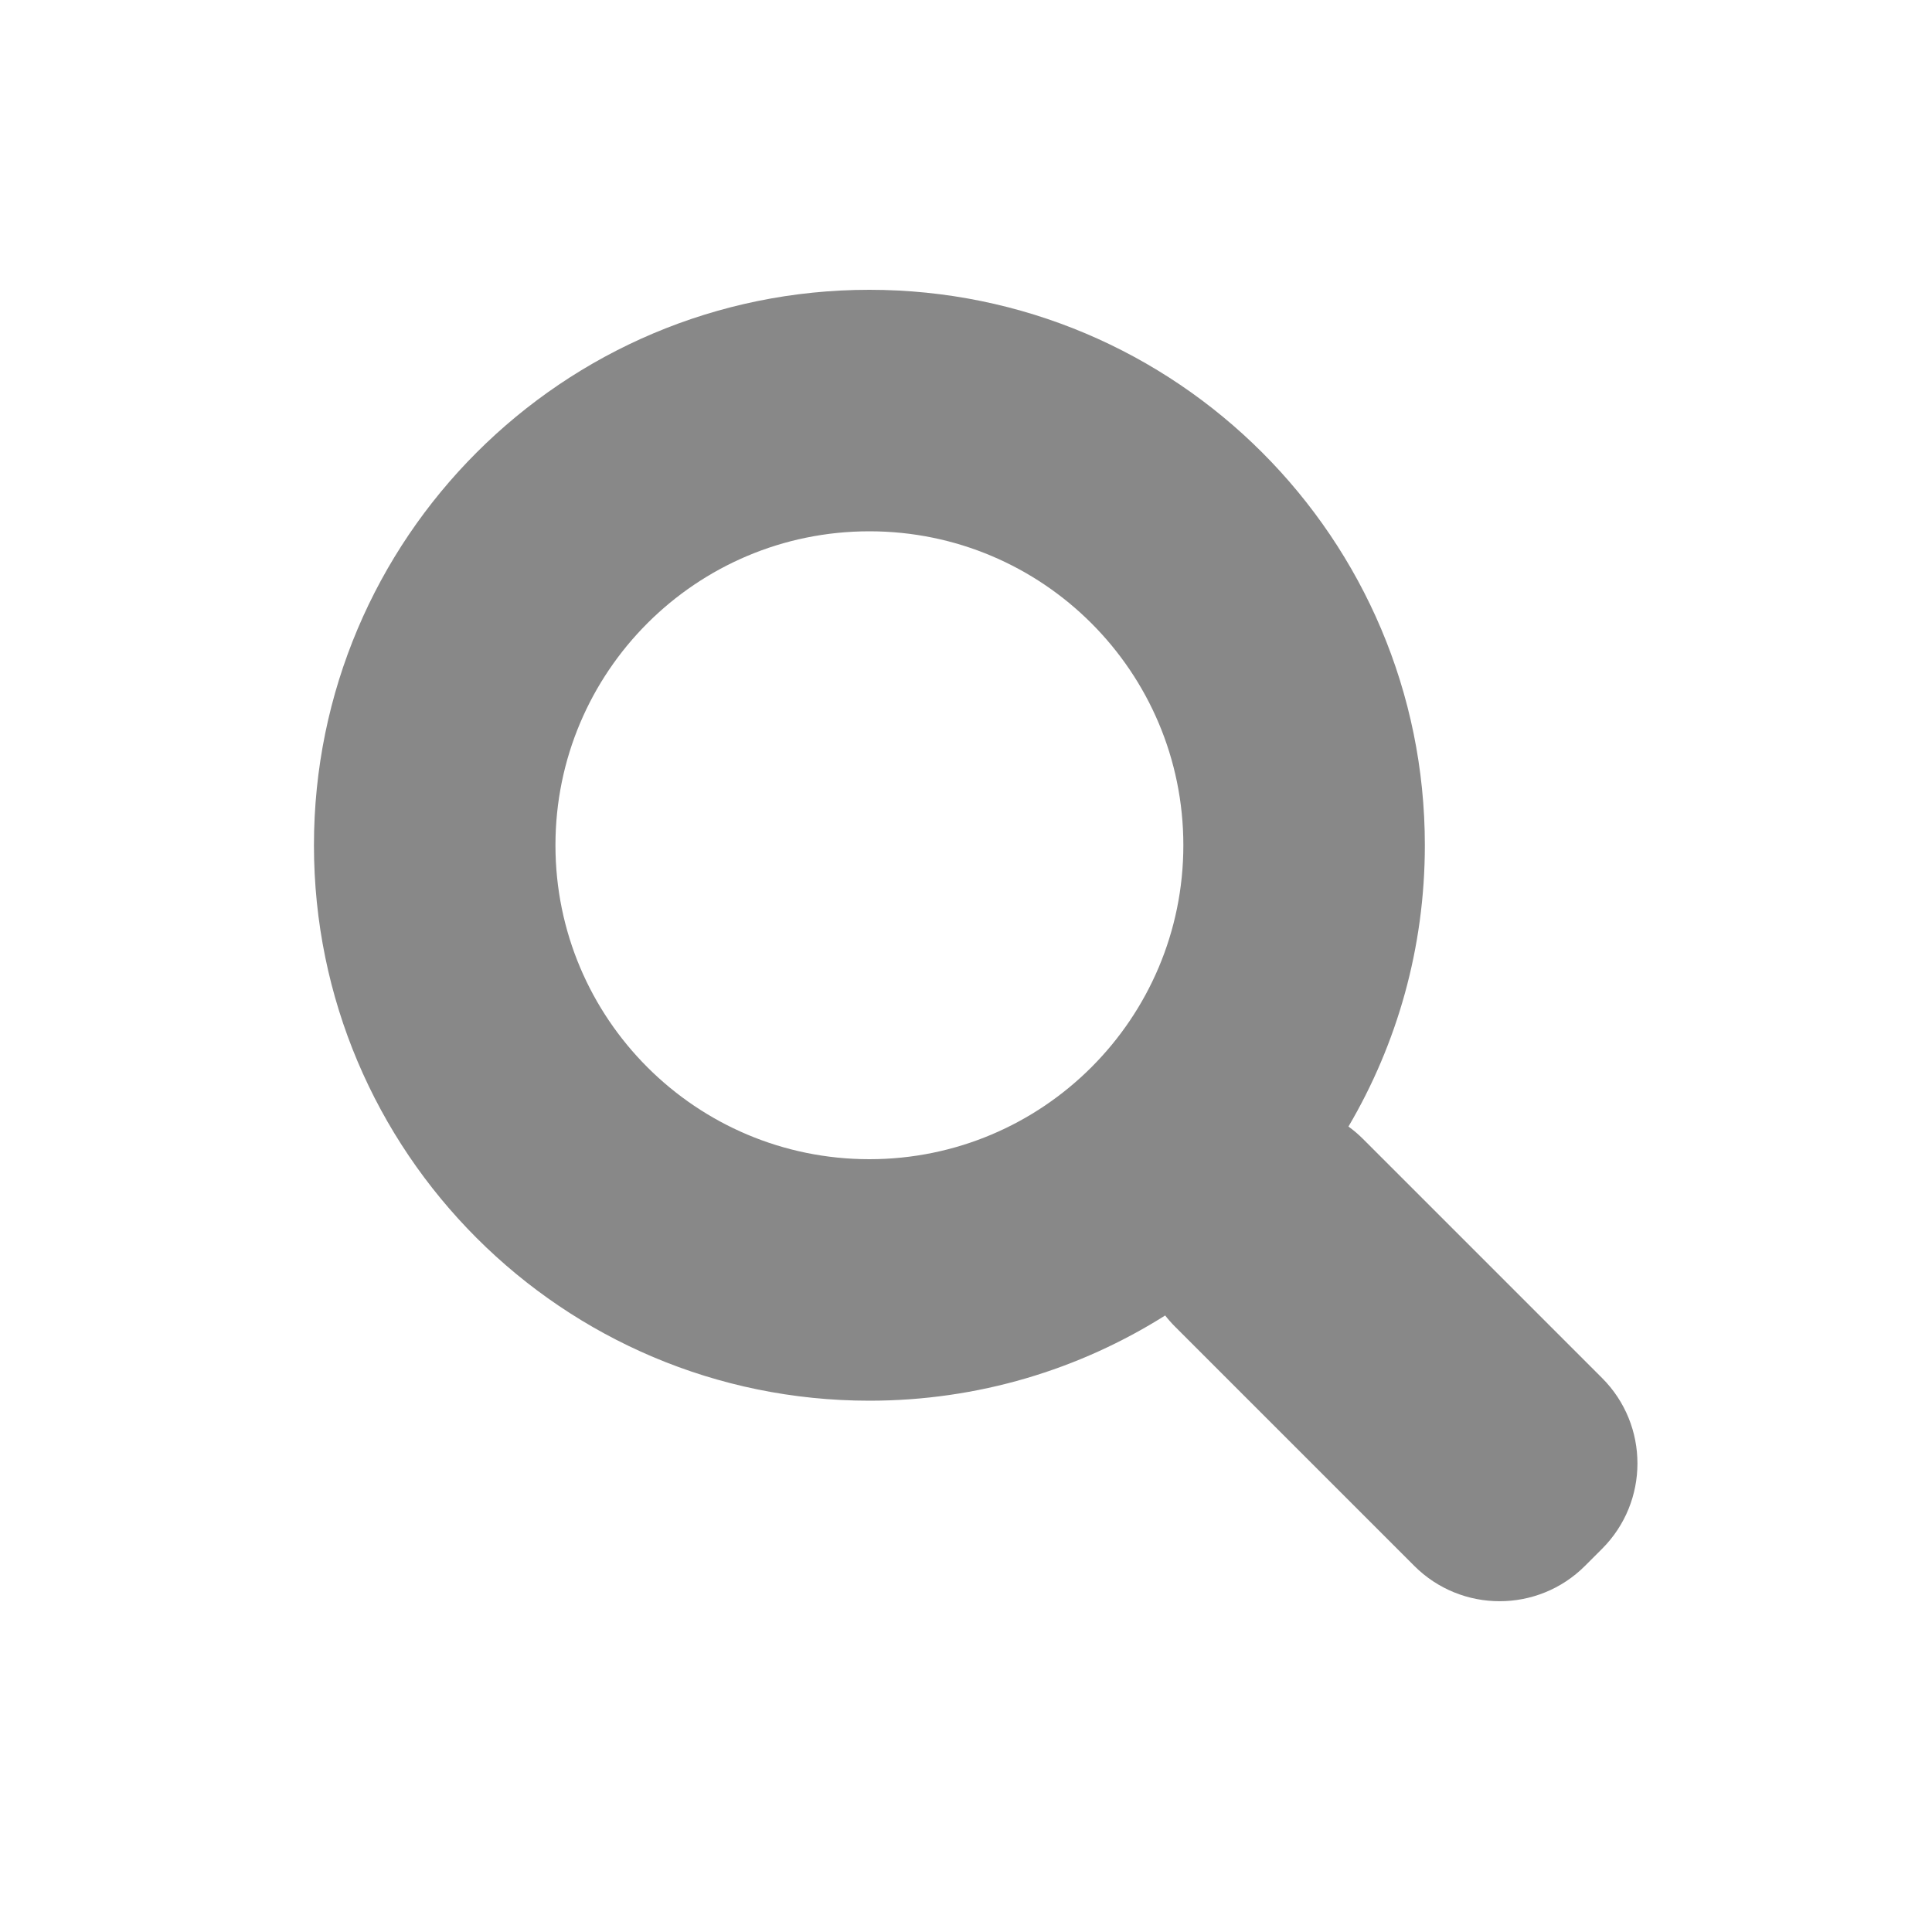
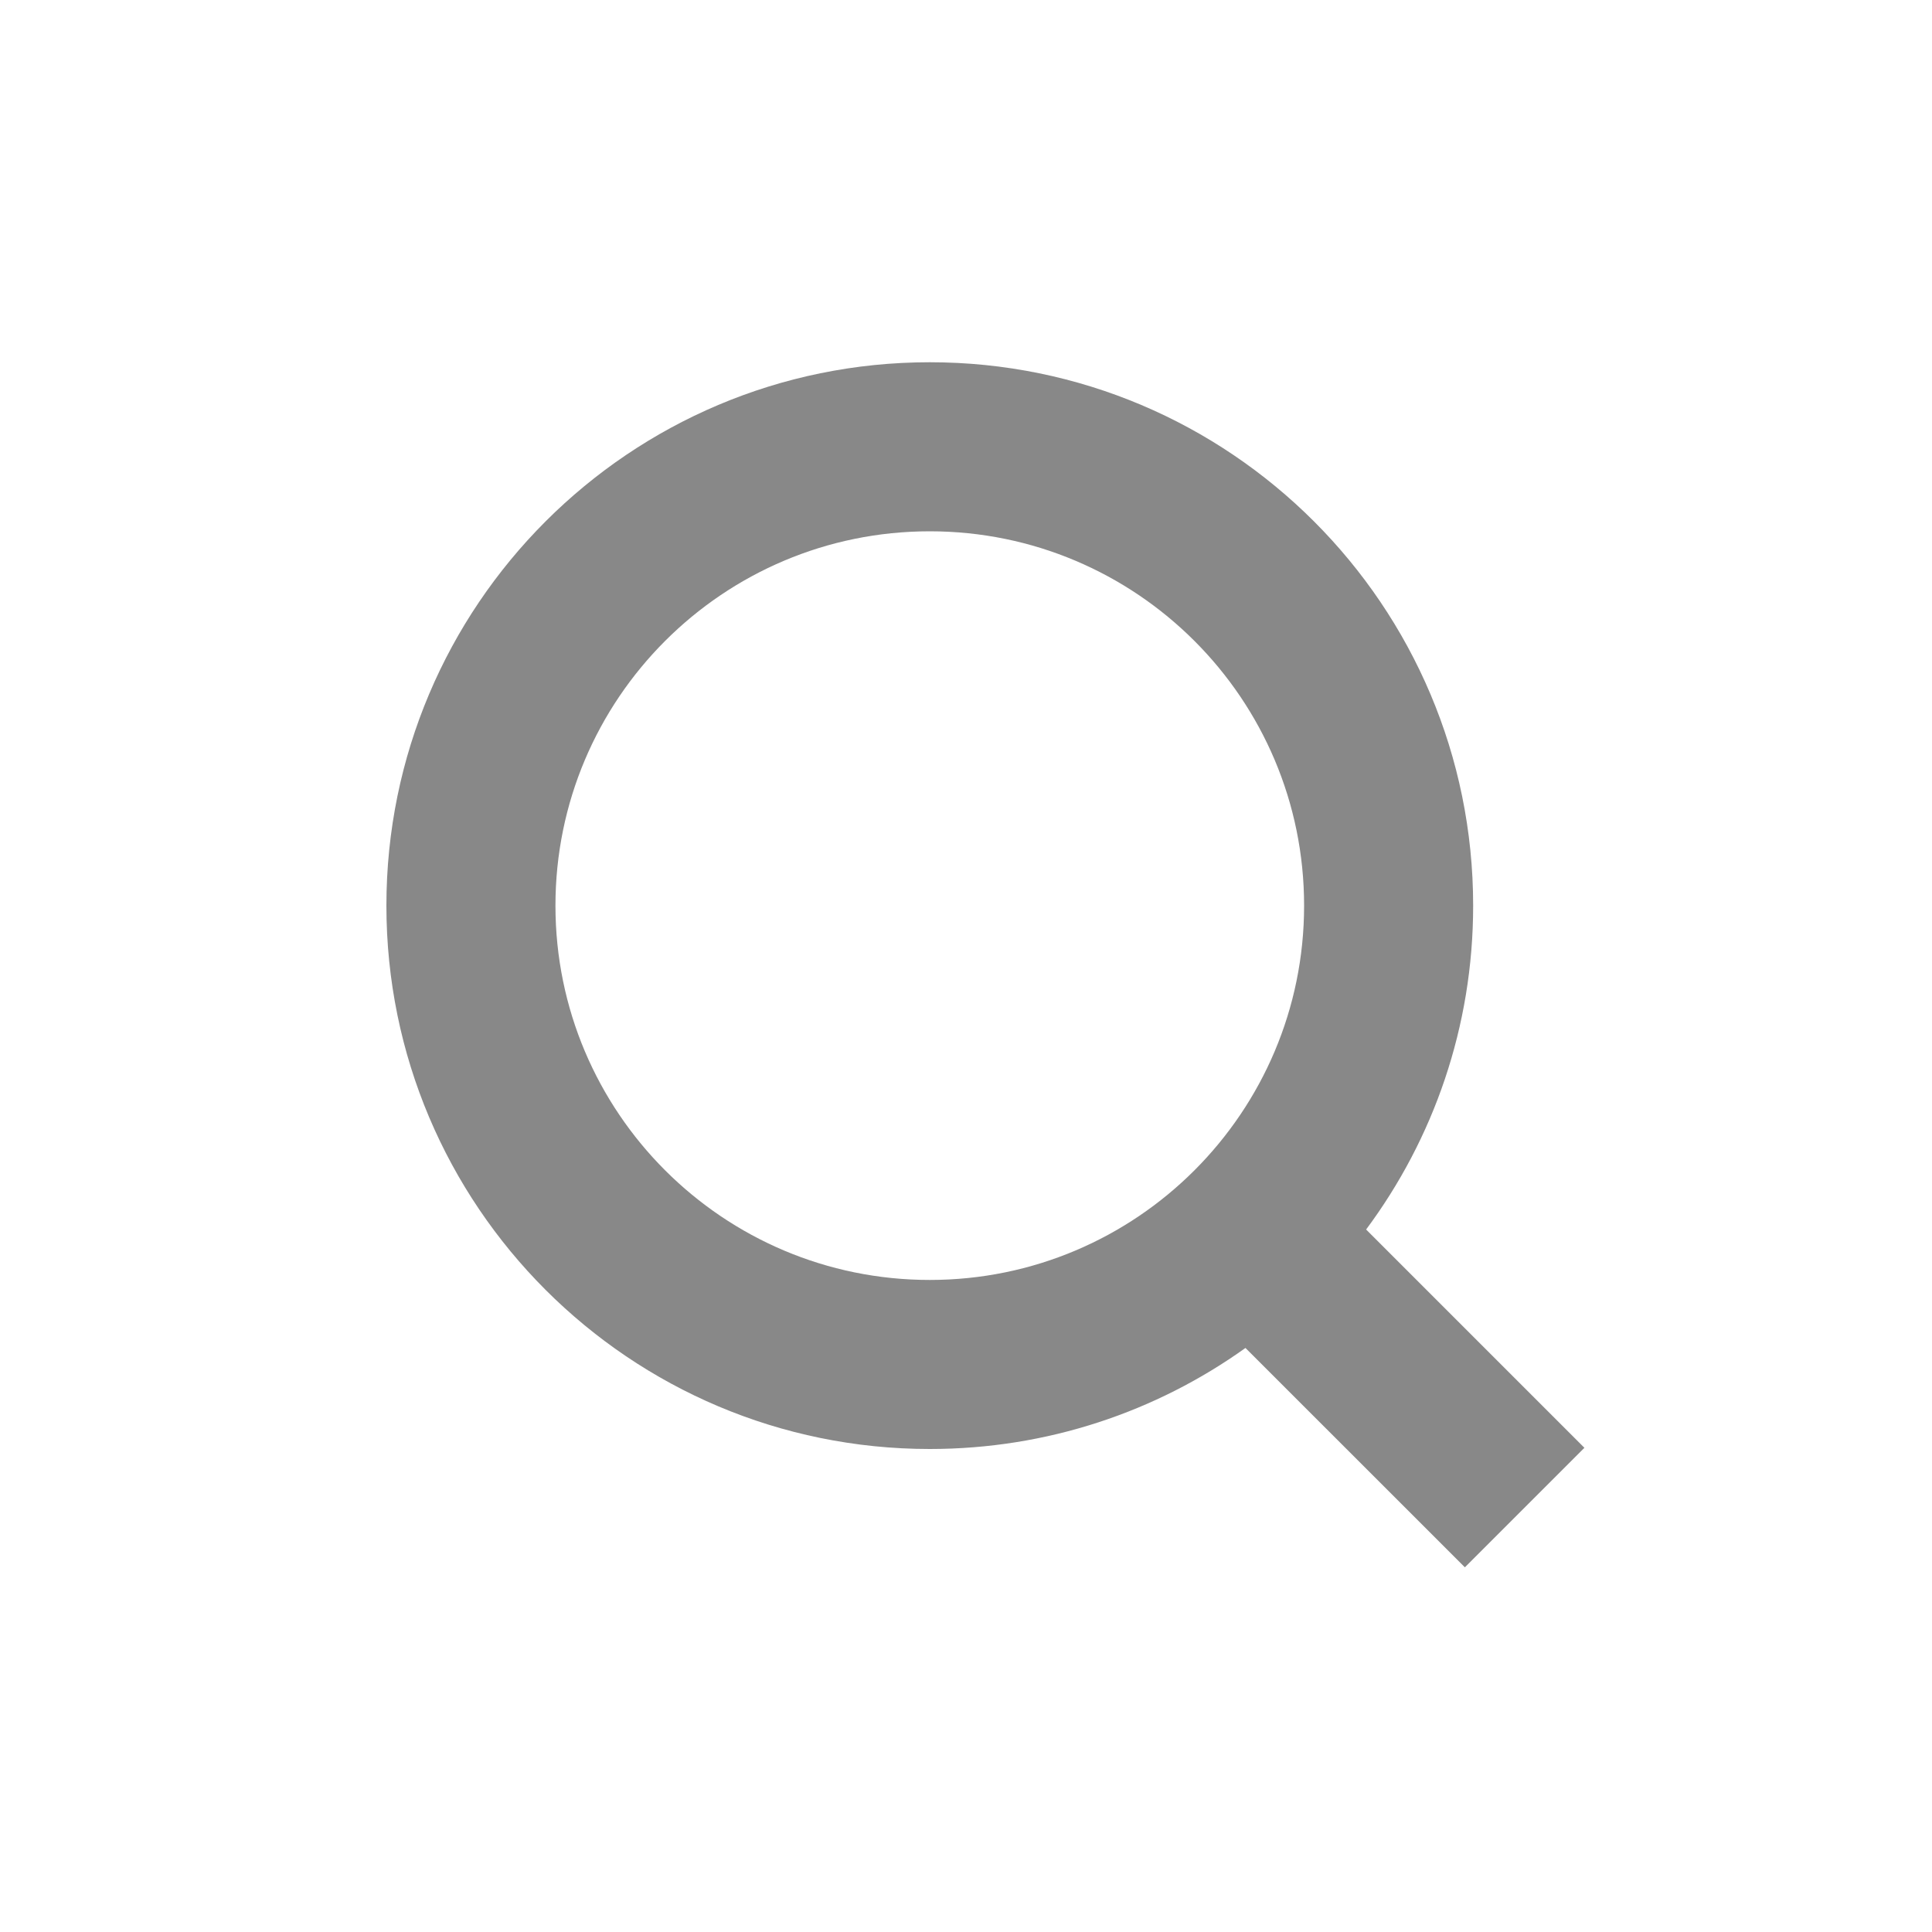
<svg xmlns="http://www.w3.org/2000/svg" width="80px" height="80px" viewBox="0 0 80 80" version="1.1">
-   <path d="M36,12 C48.703,12 59,22.297 59,35 C59,39.25 57.847,43.231 55.837,46.648 C56.048,46.8 56.249,46.971 56.439,47.161 L66.339,57.061 C68.291,59.013 68.291,62.179 66.339,64.132 L65.632,64.839 C63.679,66.791 60.513,66.791 58.561,64.839 L48.661,54.939 C48.512,54.79 48.374,54.634 48.247,54.471 C44.702,56.706 40.502,58 36,58 C23.297,58 13,47.703 13,35 C13,22.297 23.297,12 36,12 Z M36,22 C28.82,22 23,27.82 23,35 C23,42.18 28.82,48 36,48 C43.18,48 49,42.18 49,35 C49,27.82 43.18,22 36,22 Z" fill="#888" />
+   <path d="M38.5,15 C50.926,15 61,25.074 61,37.5 C61,42.525 59.353,47.166 56.568,50.911 L65.607,59.95 L60.657,64.899 L51.572,55.816 C47.887,58.45 43.375,60 38.5,60 C26.074,60 16,49.926 16,37.5 C16,25.074 26.074,15 38.5,15 Z M38.5,22 C29.94,22 23,28.94 23,37.5 C23,46.06 29.94,53 38.5,53 C47.06,53 54,46.06 54,37.5 C54,28.94 47.06,22 38.5,22 Z" id="search" fill="#888" />
</svg>
